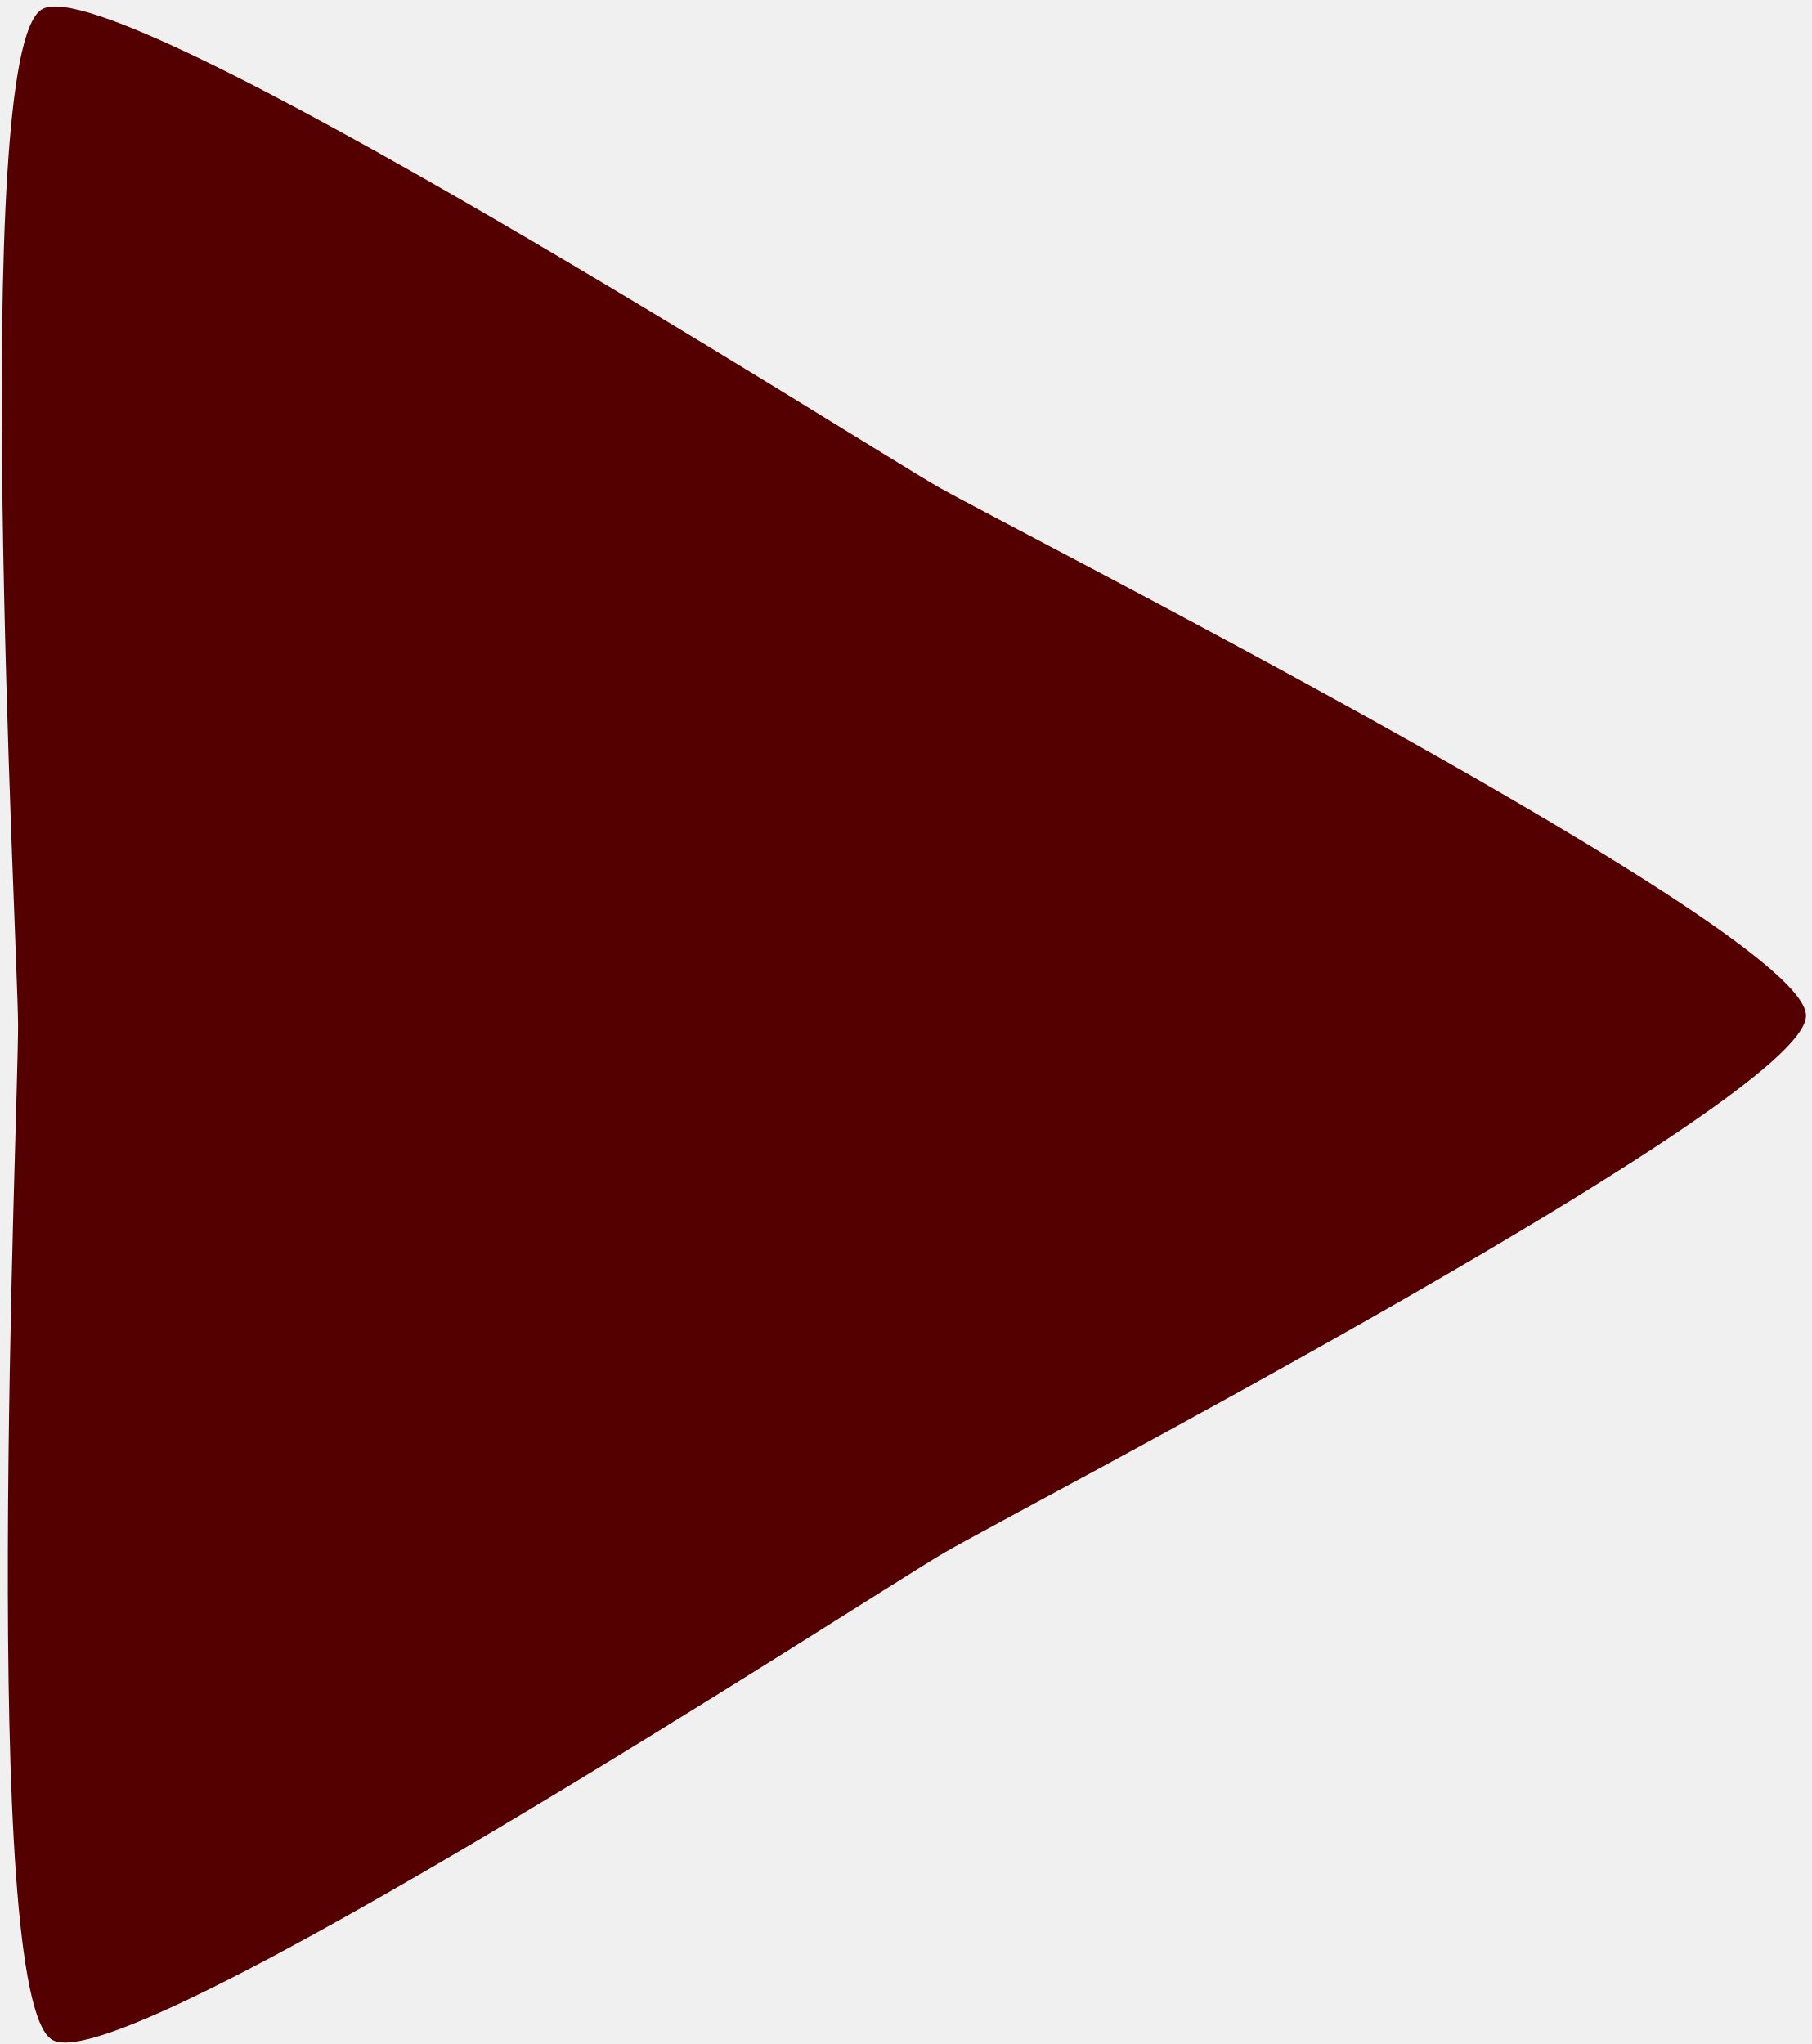
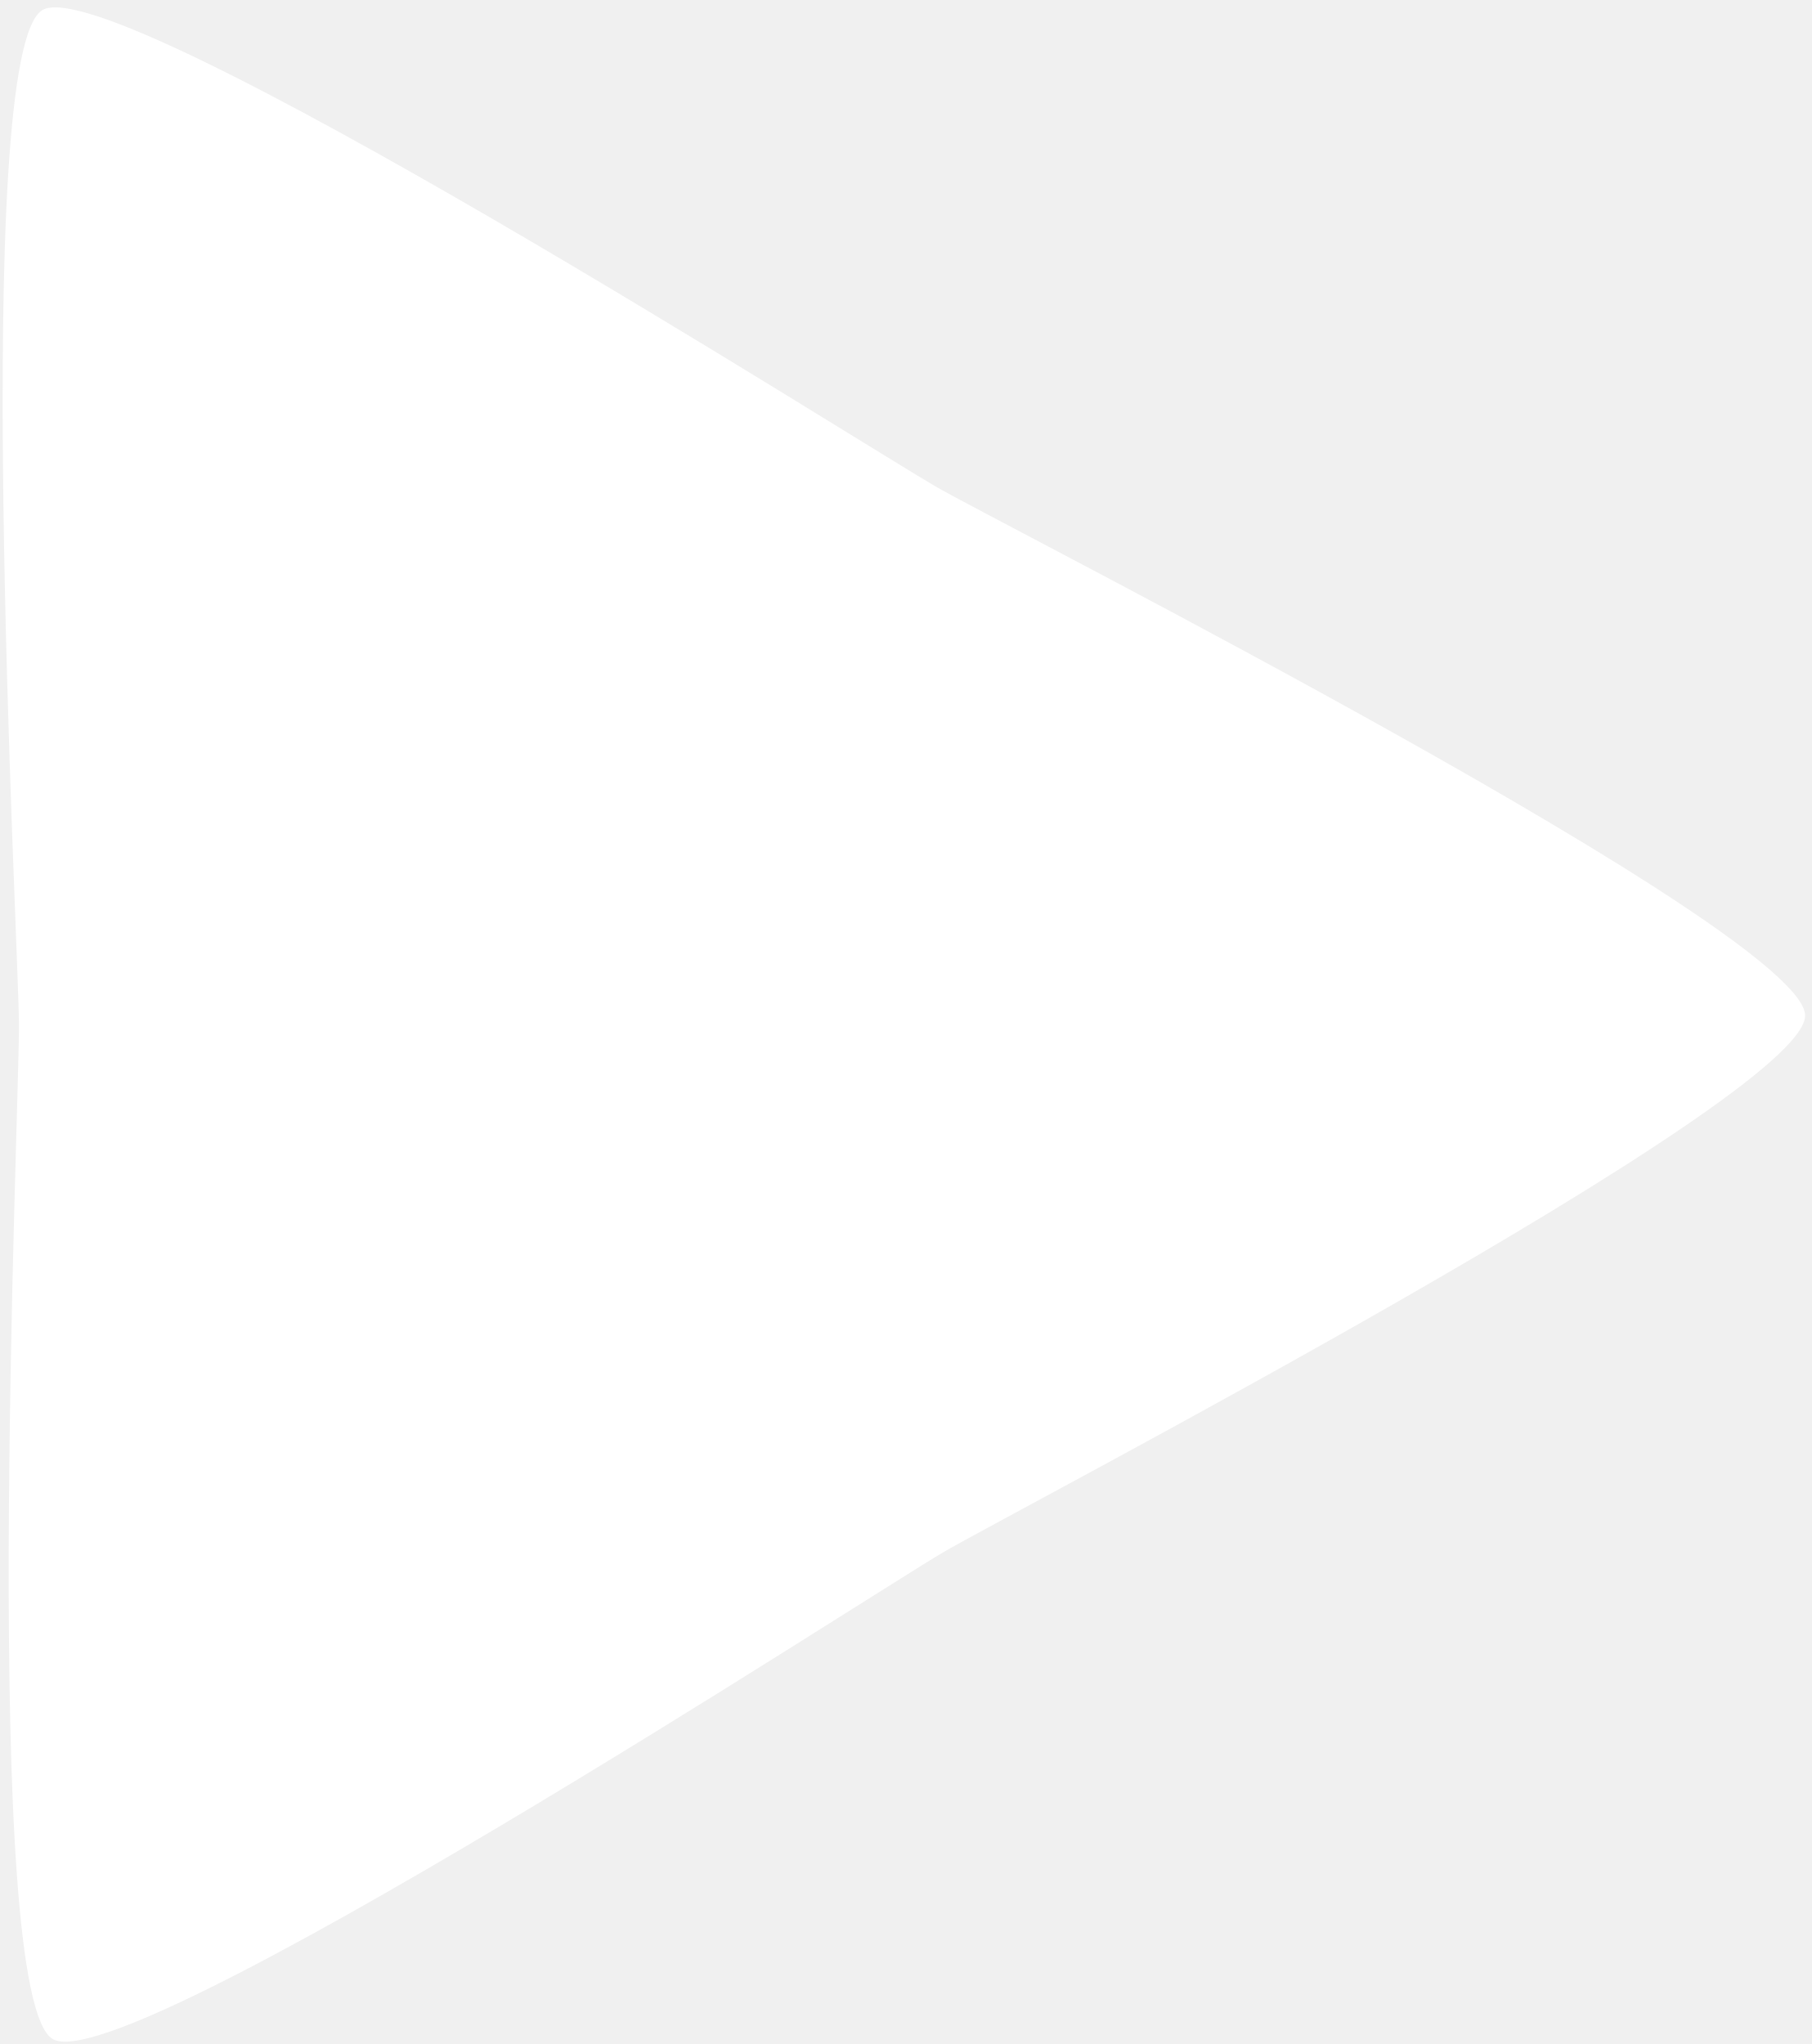
<svg xmlns="http://www.w3.org/2000/svg" width="210mm" height="237mm" viewBox="0 0 210 237" version="1.1" id="svg8">
  <defs id="defs2" />
  <g id="layer1" transform="translate(0,-59.99999)">
-     <path style="opacity:1;fill:#550000;fill-opacity:1;stroke:#550000;stroke-width:0.132;stroke-miterlimit:4;stroke-dasharray:none;stroke-opacity:1" id="path815" d="m 204.978,201.935 c -3.099,5.367 -68.756,2.121 -74.954,2.121 -6.197,0 -71.855,3.246 -74.954,-2.121 -3.099,-5.367 32.541,-60.605 35.64,-65.972 3.099,-5.367 33.117,-63.851 39.314,-63.851 6.197,-10e-7 36.215,58.484 39.314,63.851 3.099,5.367 38.738,60.605 35.64,65.972 z" transform="matrix(1.355156,-0.7917097,0.7917097,1.355156,-228.3721,66.38153)" />
+     <path style="opacity:1;fill:#ffffff;fill-opacity:1;stroke:none;stroke-width:0.132;stroke-miterlimit:4;stroke-dasharray:none;stroke-opacity:1" id="path815" d="m 204.978,201.935 c -3.099,5.367 -68.756,2.121 -74.954,2.121 -6.197,0 -71.855,3.246 -74.954,-2.121 -3.099,-5.367 32.541,-60.605 35.64,-65.972 3.099,-5.367 33.117,-63.851 39.314,-63.851 6.197,-10e-7 36.215,58.484 39.314,63.851 3.099,5.367 38.738,60.605 35.64,65.972 z" transform="matrix(1.355156,-0.7917097,0.7917097,1.355156,-228.3721,66.38153)" />
  </g>
</svg>
